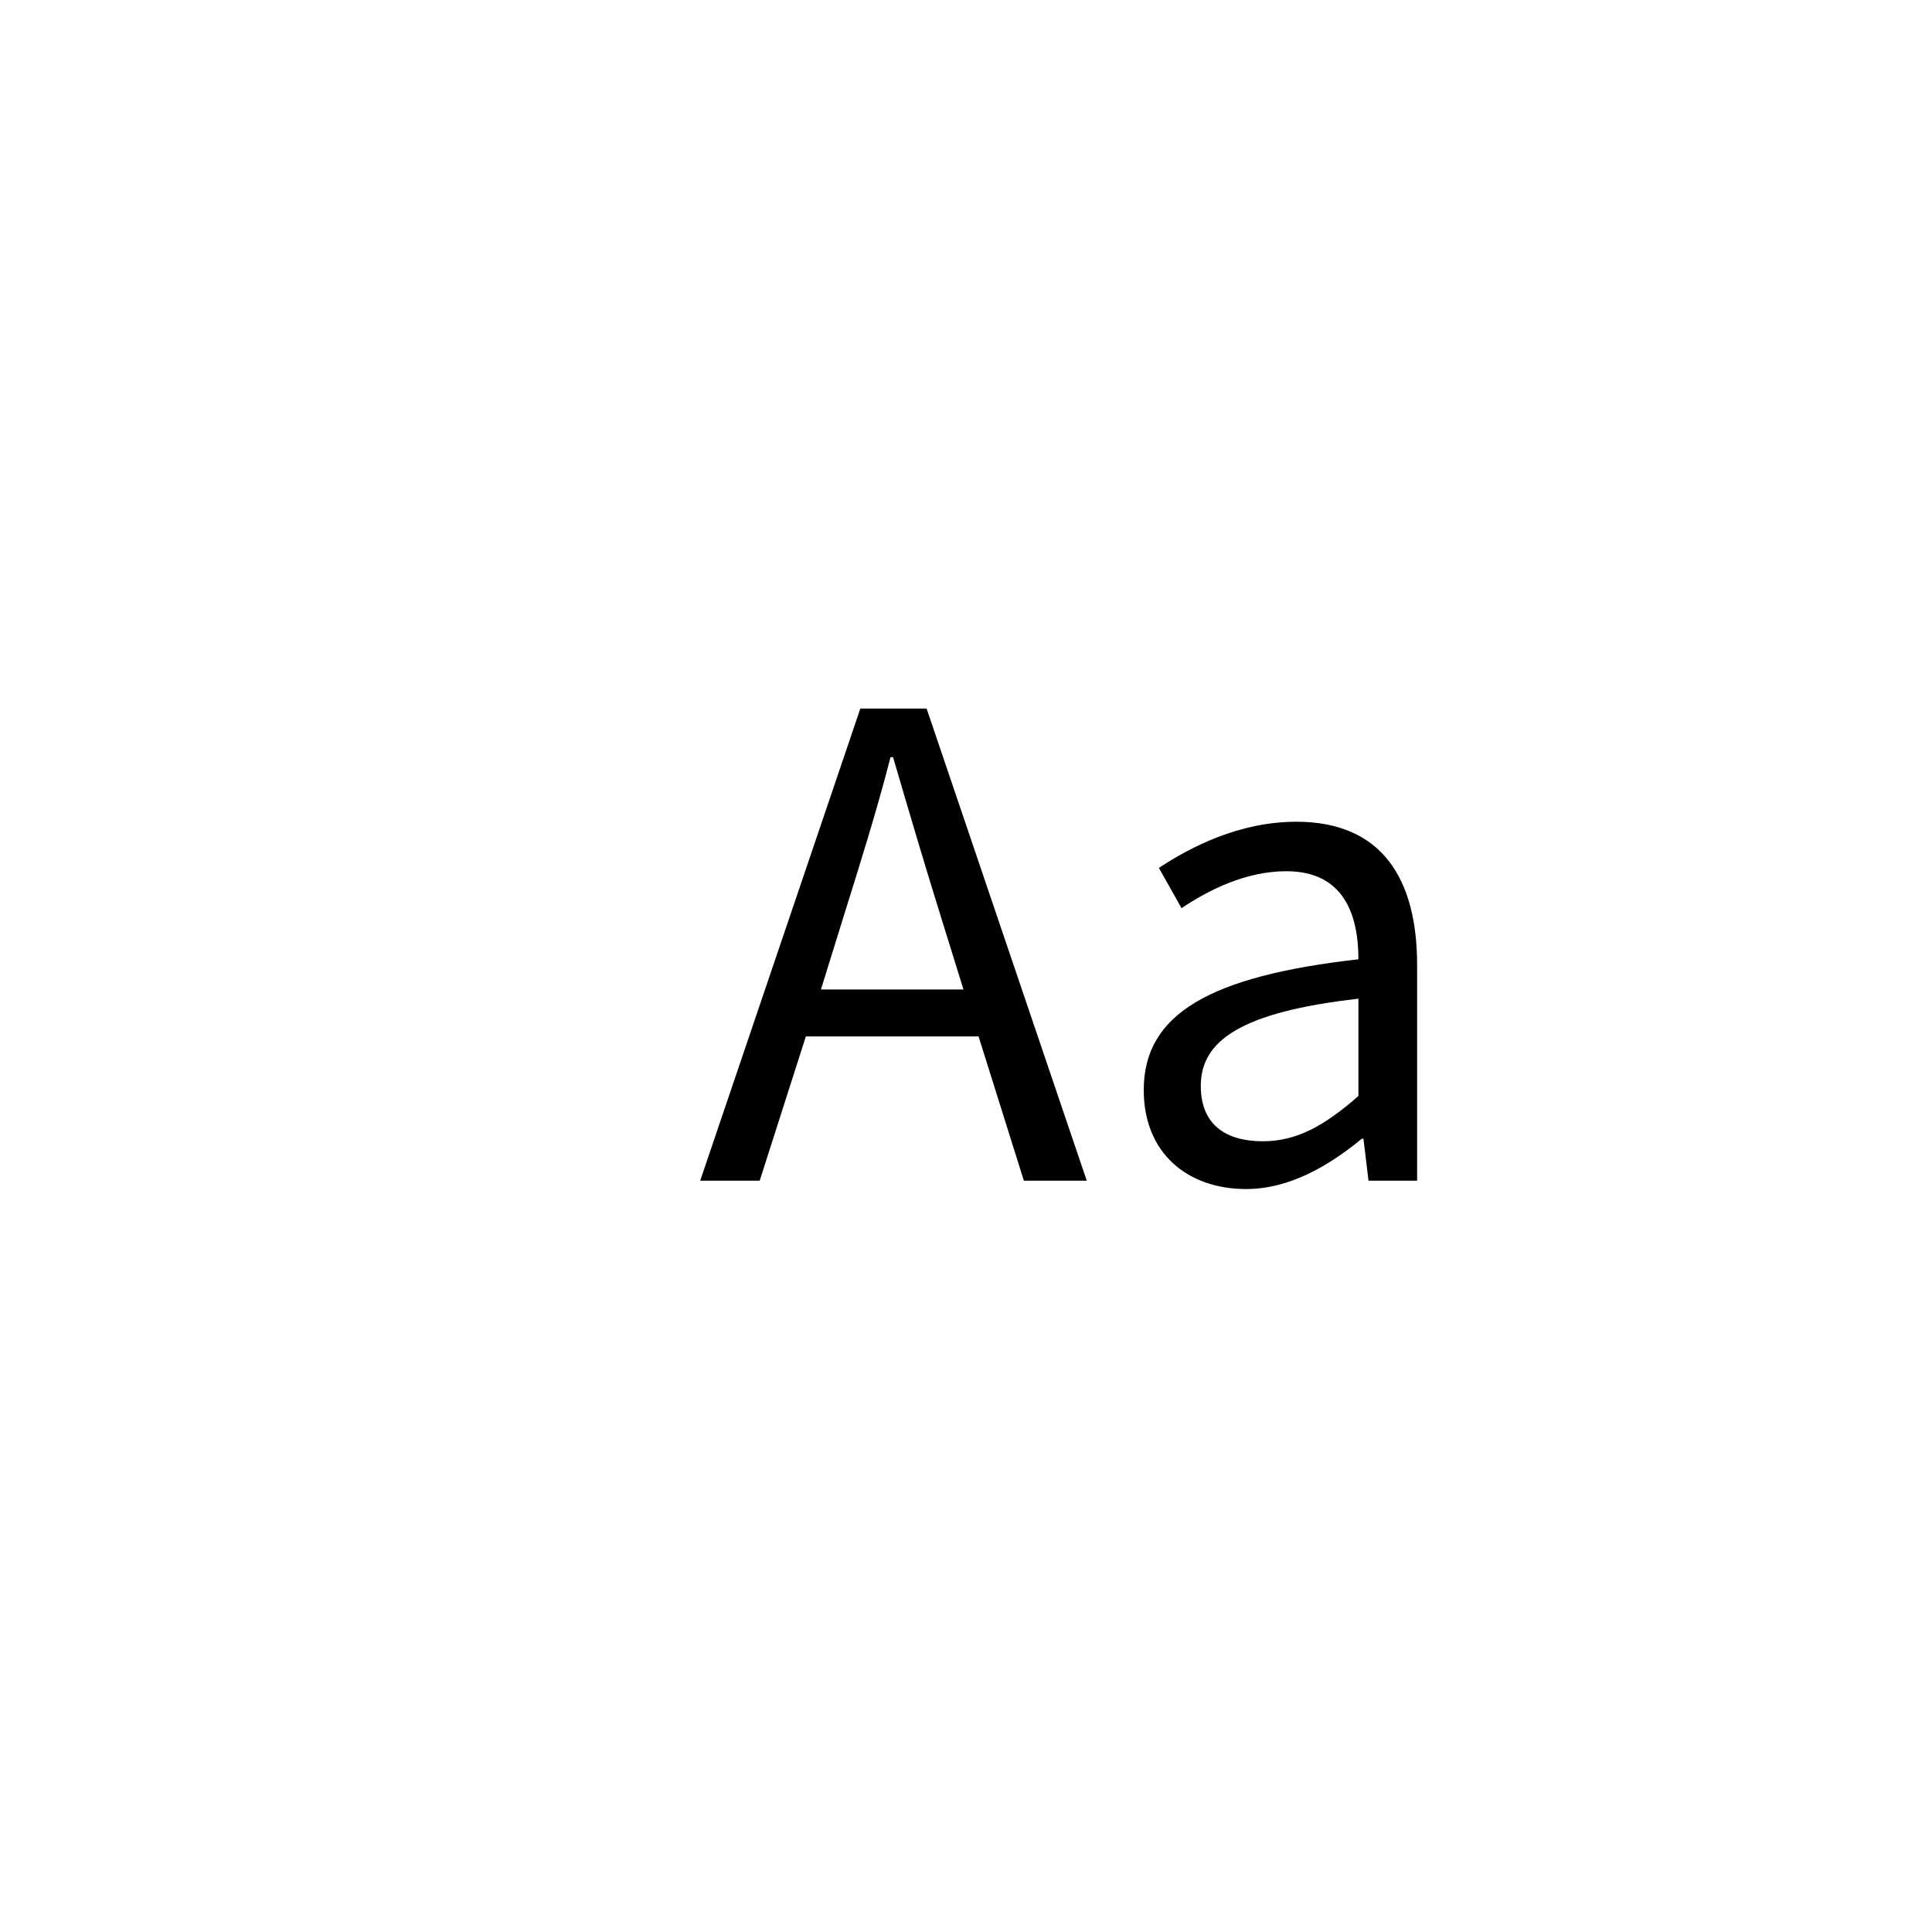
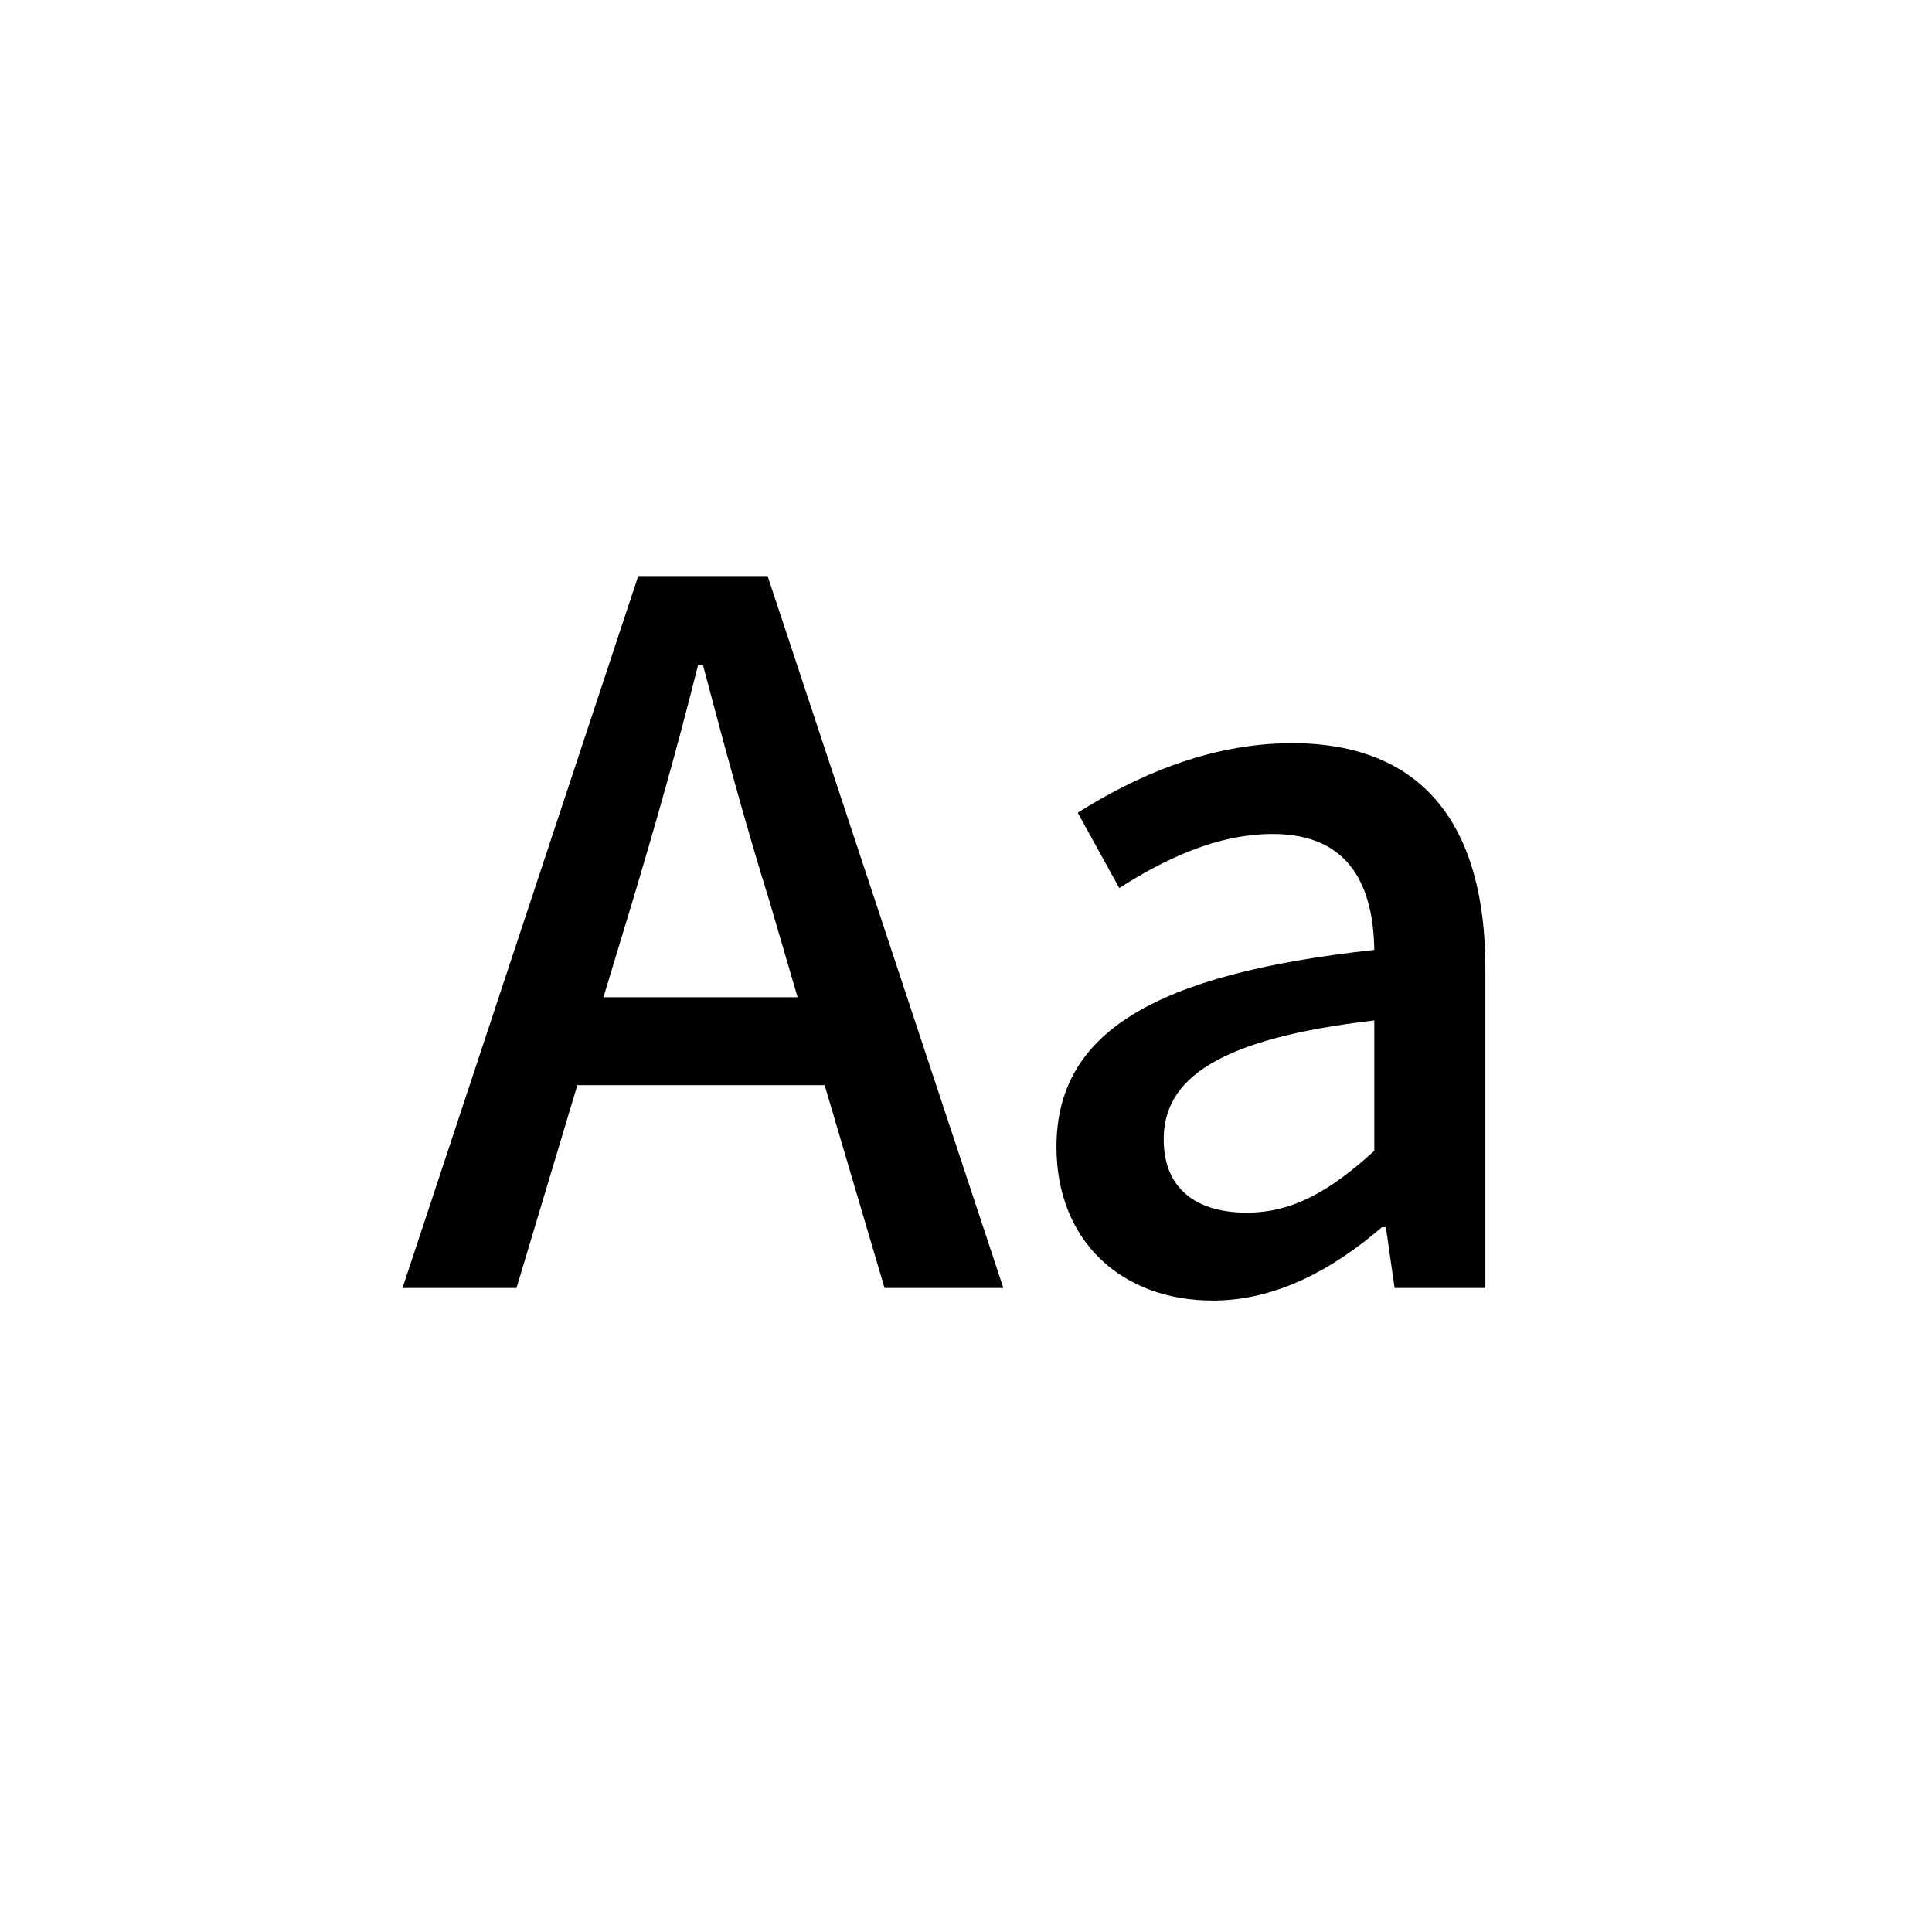
- <svg xmlns="http://www.w3.org/2000/svg" width="36" height="36" viewBox="0 0 36 36">
-   <path fill-rule="nonzero" fill="rgb(0%, 0%, 0%)" fill-opacity="1" d="M 13.047 22 L 14.156 22 L 15.016 19.312 L 18.234 19.312 L 19.078 22 L 20.25 22 L 17.266 13.203 L 16.031 13.203 Z M 15.297 18.438 L 15.719 17.078 C 16.031 16.078 16.328 15.141 16.594 14.109 L 16.641 14.109 C 16.938 15.125 17.219 16.078 17.531 17.078 L 17.953 18.438 Z M 23.219 22.156 C 24.016 22.156 24.75 21.734 25.375 21.219 L 25.406 21.219 L 25.5 22 L 26.406 22 L 26.406 17.984 C 26.406 16.375 25.75 15.312 24.156 15.312 C 23.094 15.312 22.188 15.781 21.594 16.172 L 22.016 16.922 C 22.531 16.578 23.219 16.234 23.969 16.234 C 25.031 16.234 25.312 17.031 25.312 17.875 C 22.547 18.188 21.312 18.891 21.312 20.312 C 21.312 21.484 22.125 22.156 23.219 22.156 Z M 23.531 21.266 C 22.875 21.266 22.375 20.984 22.375 20.234 C 22.375 19.391 23.125 18.859 25.312 18.609 L 25.312 20.422 C 24.672 20.984 24.156 21.266 23.531 21.266 Z M 13 8.078 " />
+ <svg xmlns="http://www.w3.org/2000/svg" width="24px" height="24px" viewBox="0 0 24 24" version="1.1">
+   <g id="icon" stroke="none" stroke-width="1" fill="none" fill-rule="evenodd">
+     <g id="画板" transform="translate(-655, -385)">
+       <g id="Aa小" transform="translate(649, 379)">
+         <rect id="矩形-3" x="6" y="6" width="24" height="24" />
+         <g id="Aa" transform="translate(11, 8)" fill="#000000" fill-rule="nonzero">
+           <path d="M2.856,9.2 C3.144,8.24 3.42,7.268 3.672,6.26 L3.732,6.26 C3.996,7.256 4.26,8.24 4.56,9.2 L4.908,10.388 L2.496,10.388 L2.856,9.2 Z M0,14 L1.416,14 L2.172,11.48 L5.244,11.48 L5.988,14 L7.464,14 L4.536,5.156 L2.928,5.156 L0,14 Z" id="形状" />
+           <path d="M10.068,14.156 C10.86,14.156 11.568,13.76 12.168,13.244 L12.216,13.244 L12.324,14 L13.452,14 L13.452,10.028 C13.452,8.276 12.696,7.232 11.052,7.232 C9.996,7.232 9.072,7.664 8.388,8.096 L8.904,9.032 C9.468,8.672 10.116,8.36 10.812,8.36 C11.784,8.36 12.06,9.032 12.072,9.8 C9.324,10.1 8.124,10.832 8.124,12.248 C8.124,13.412 8.928,14.156 10.068,14.156 Z M10.488,13.064 C9.9,13.064 9.456,12.8 9.456,12.152 C9.456,11.408 10.116,10.904 12.072,10.676 L12.072,12.296 C11.532,12.788 11.064,13.064 10.488,13.064 Z" id="形状" />
+         </g>
+       </g>
+     </g>
+   </g>
</svg>
